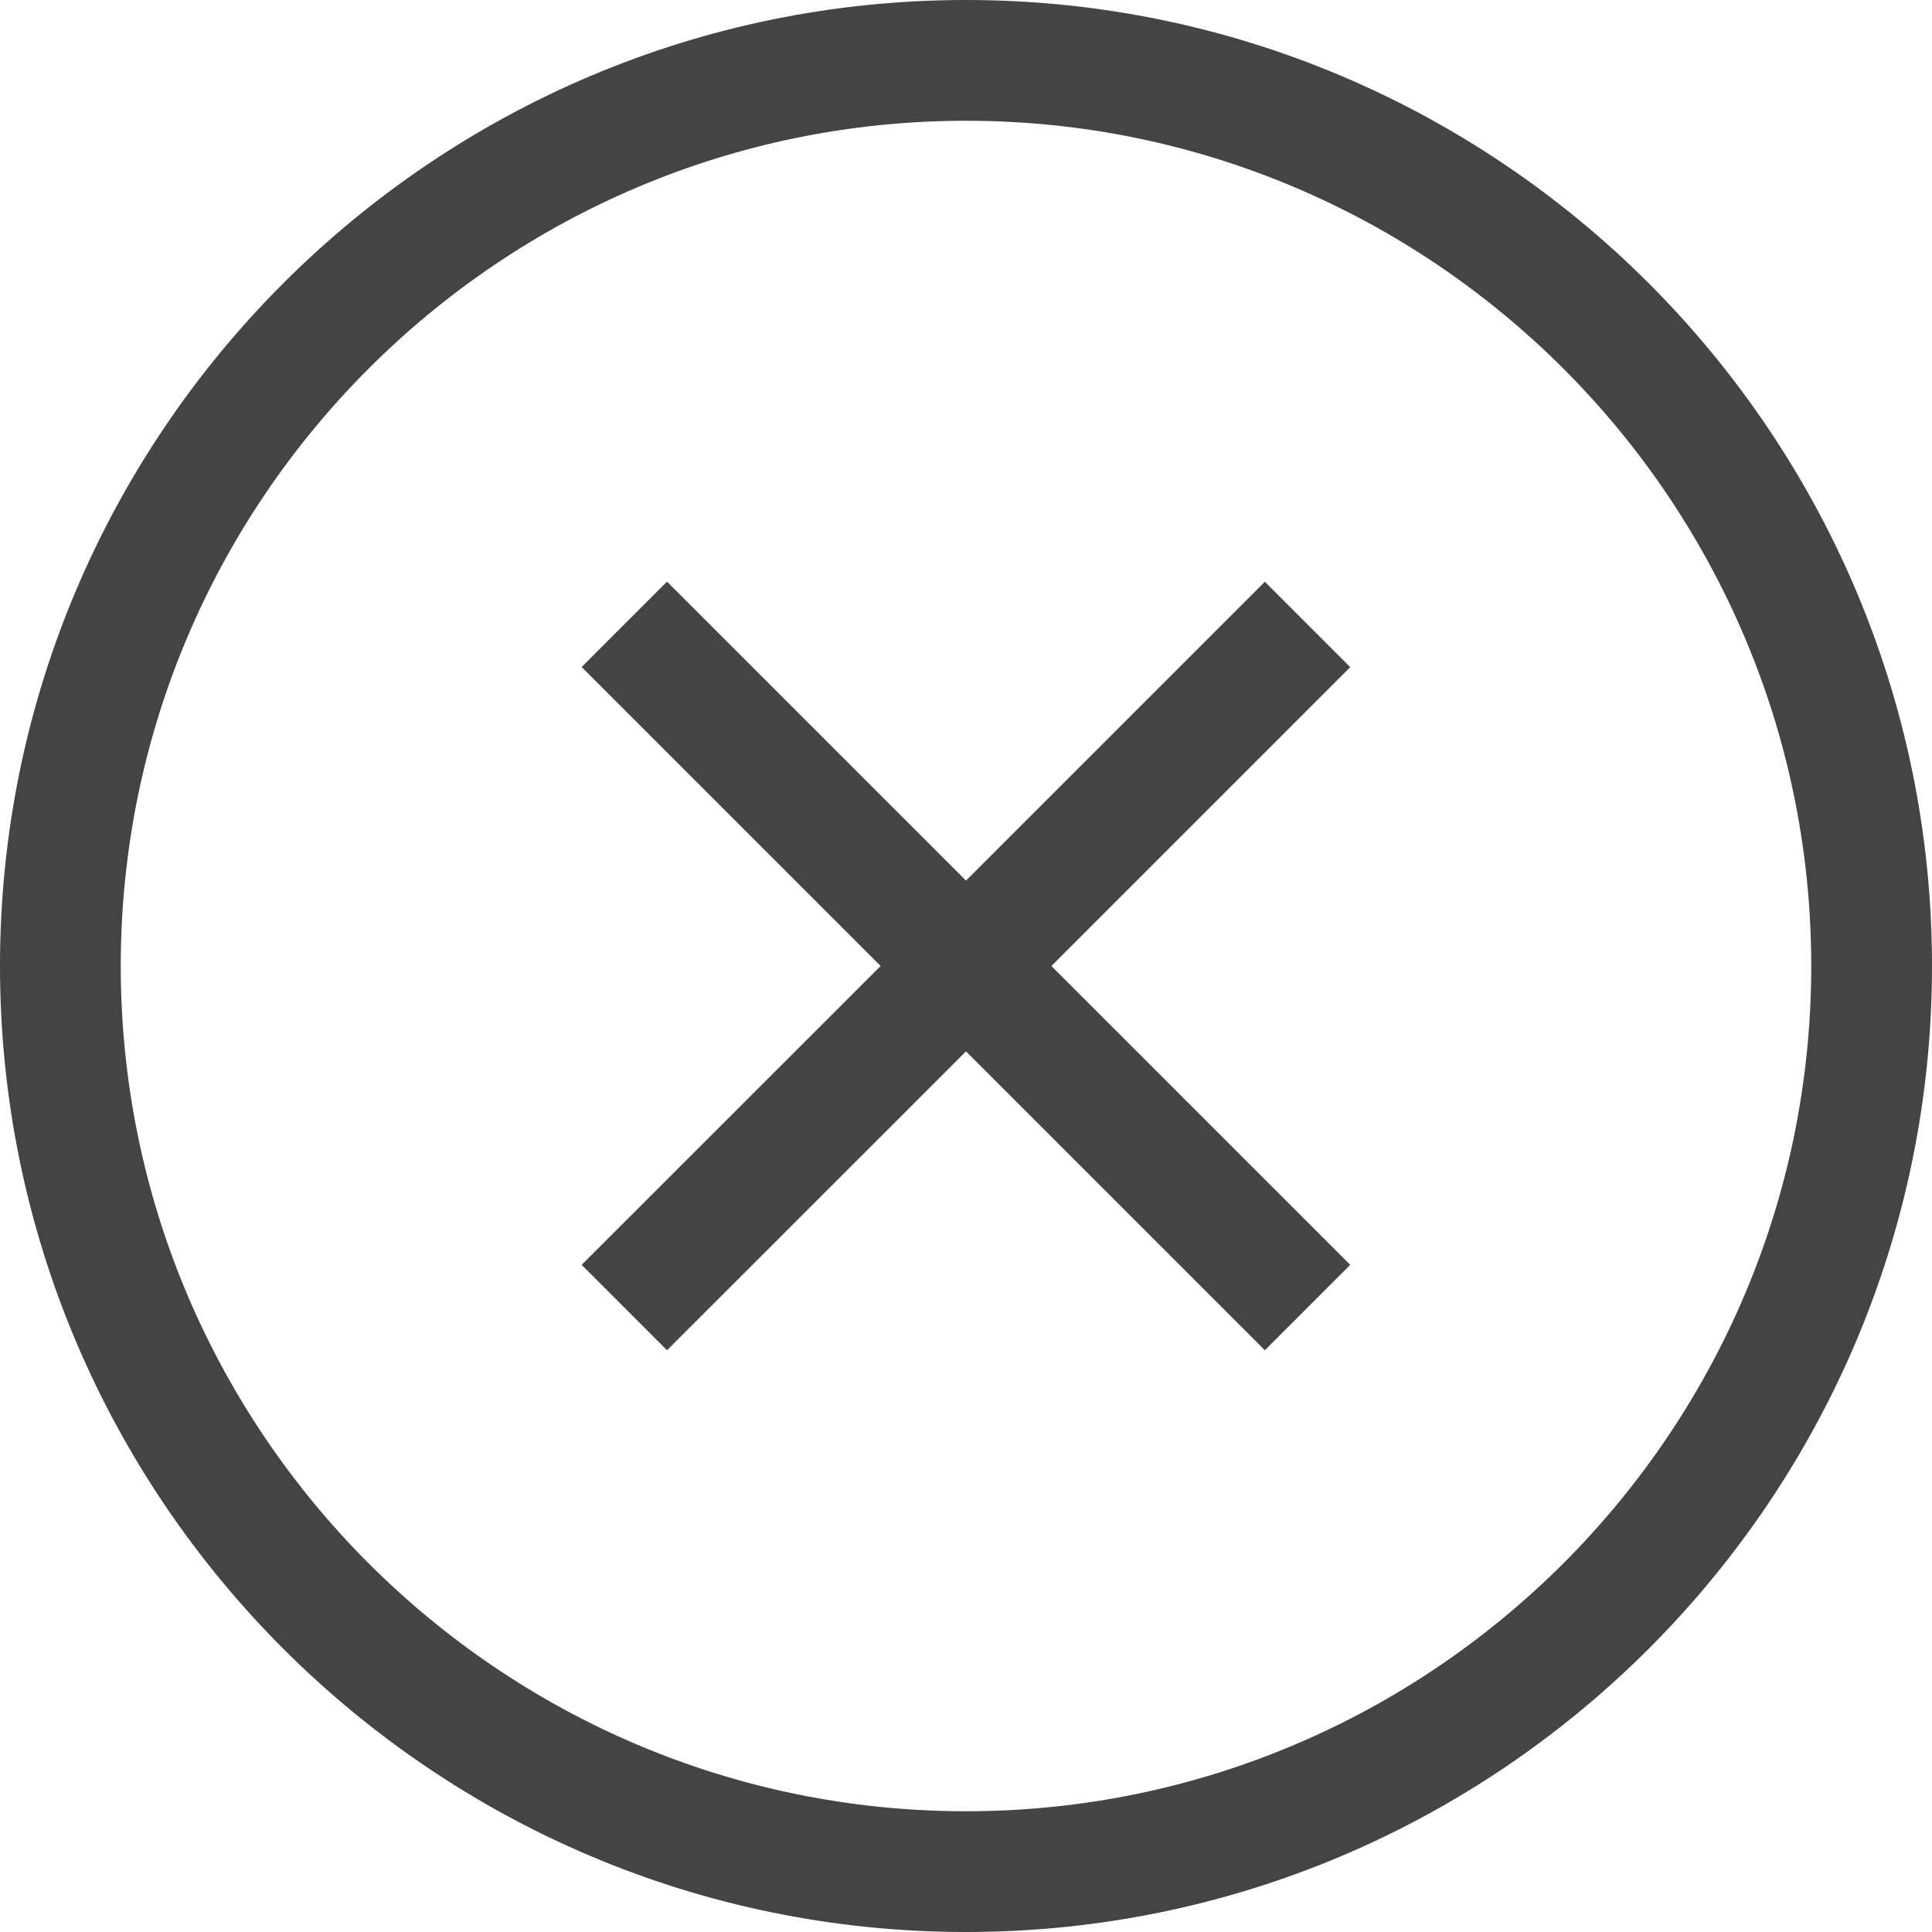
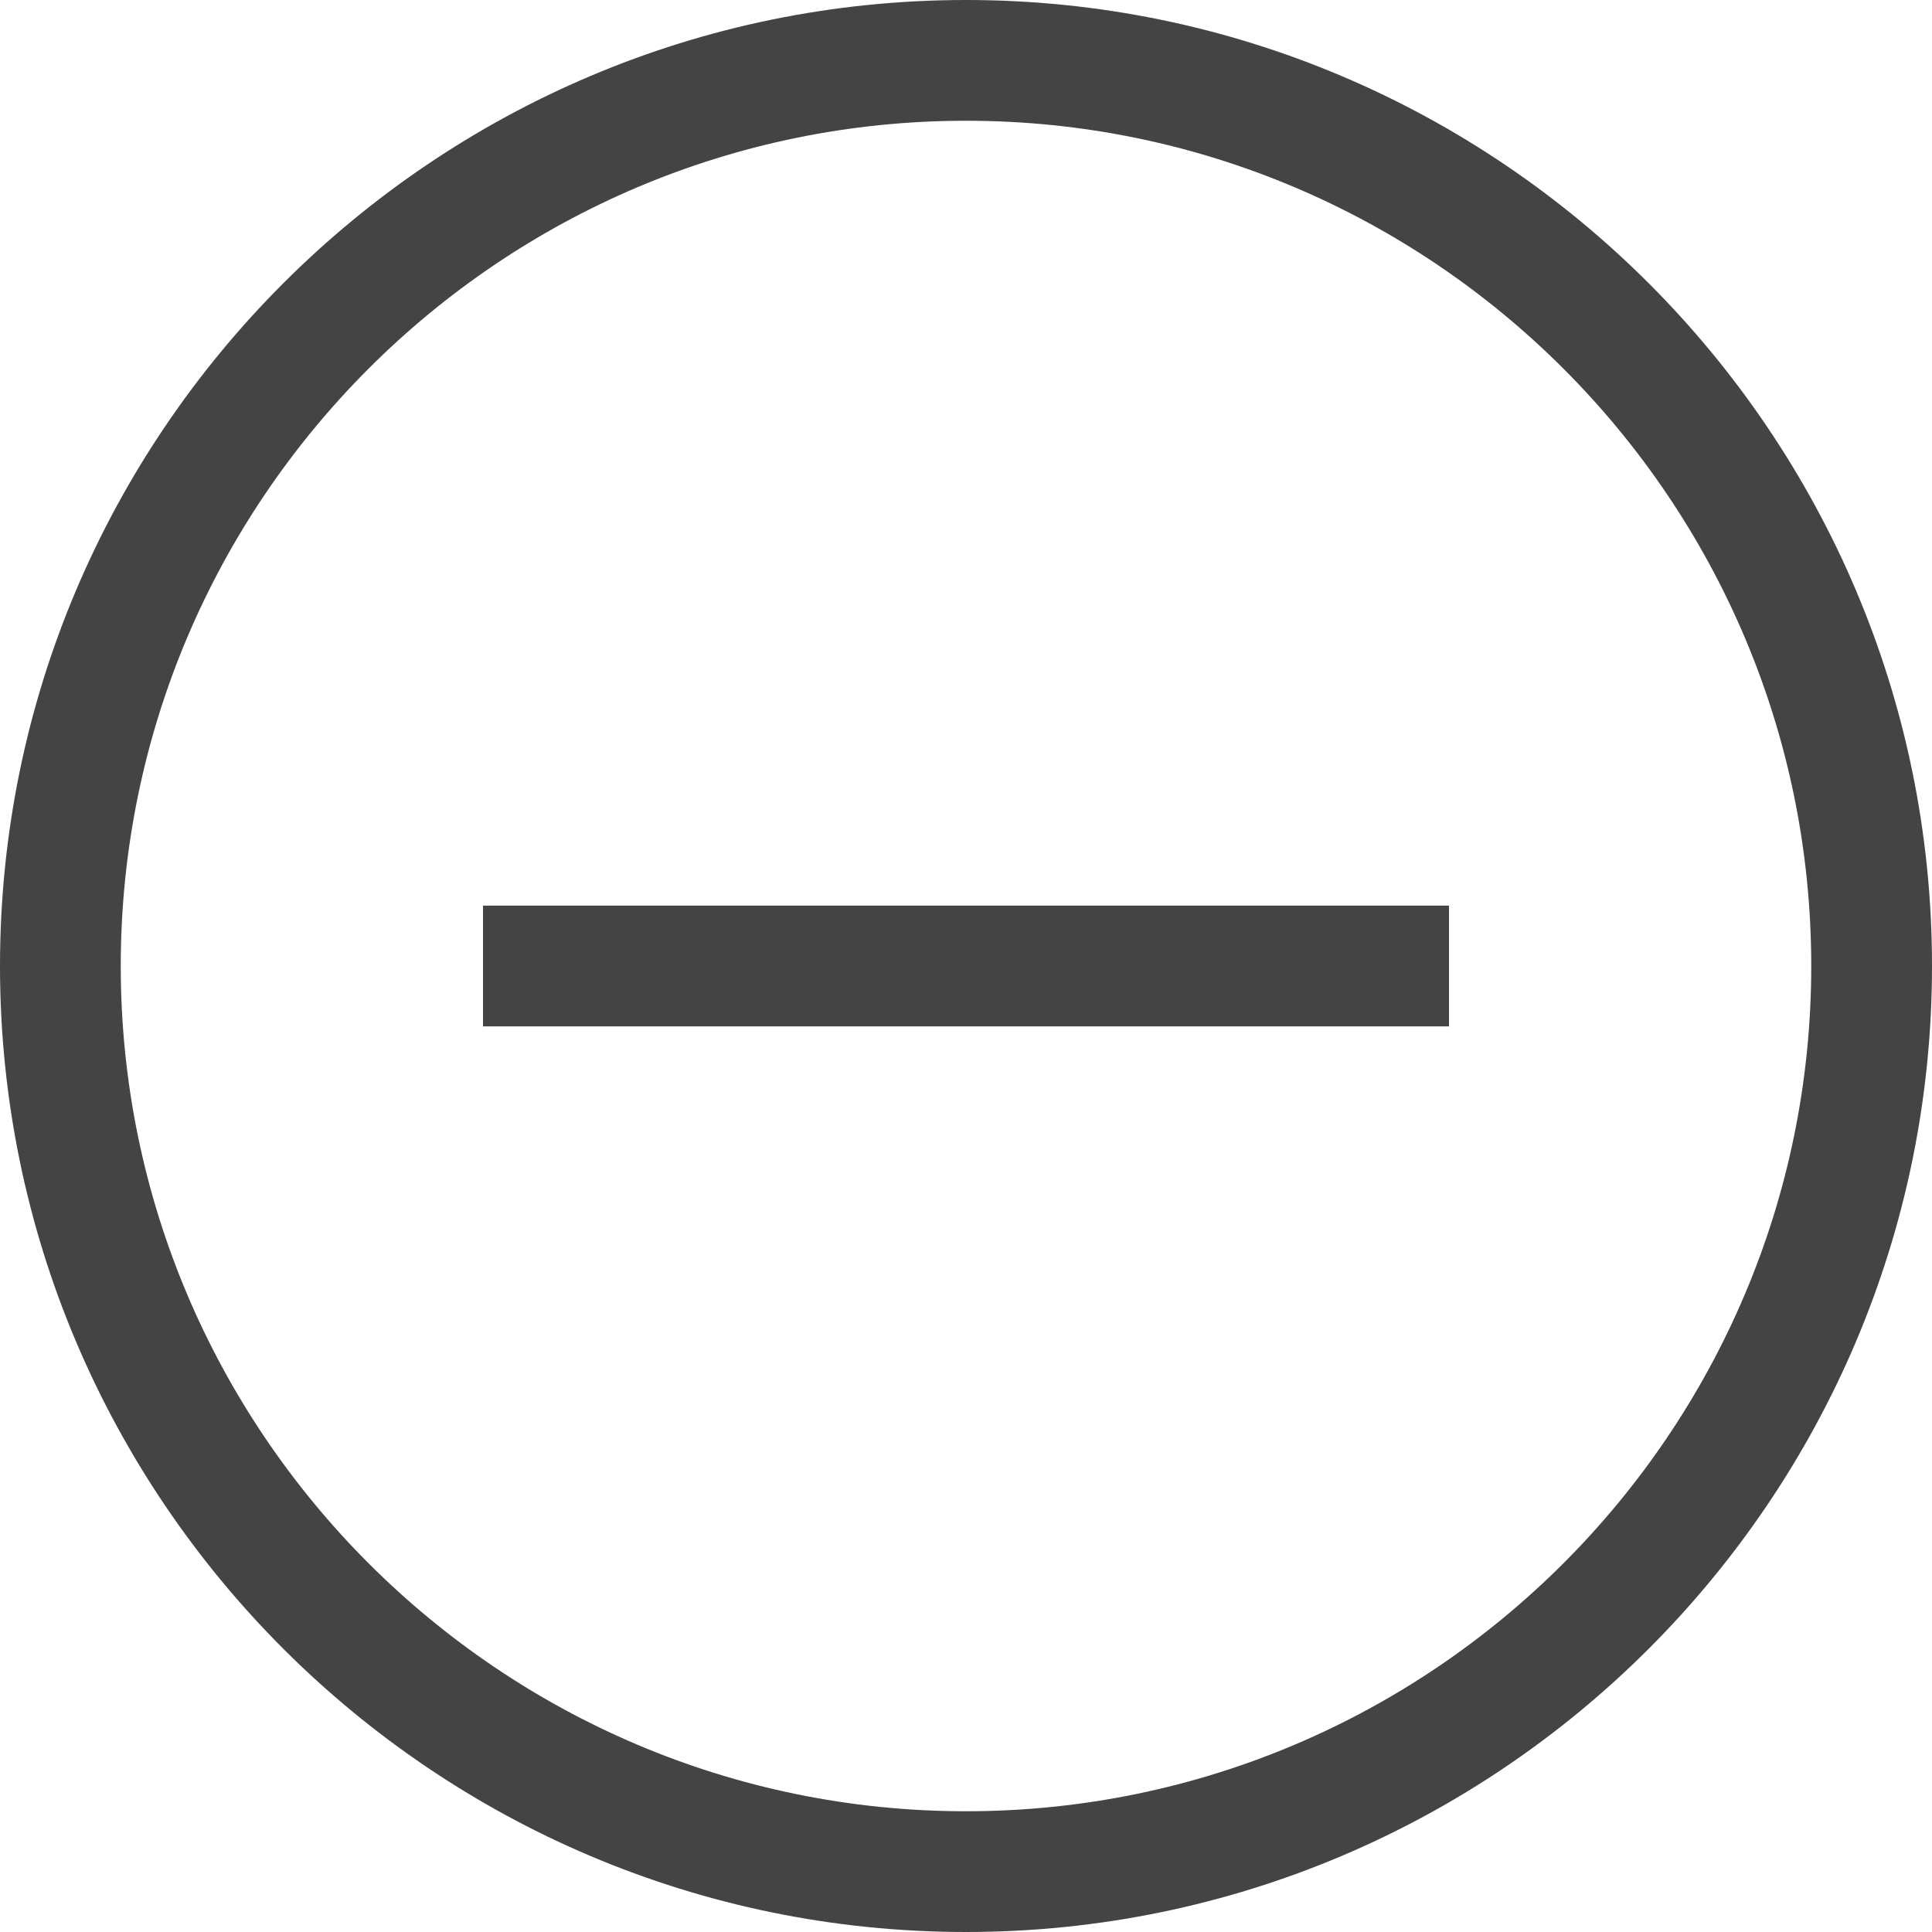
<svg xmlns="http://www.w3.org/2000/svg" version="1.1" width="32" height="32" viewBox="0 0 32 32">
-   <path fill="#444444" d="M16 32c-8.822 0-16-7.178-16-16s7.178-16 16-16 16 7.178 16 16-7.178 16-16 16zM16 2c-7.718 0-14 6.28-14 14 0 7.718 6.282 14 14 14s14-6.282 14-14c0-7.72-6.282-14-14-14zM22.364 11.050l-1.414-1.414-4.95 4.95-4.952-4.952-1.414 1.414 4.952 4.952-4.952 4.95 1.414 1.414 4.952-4.95 4.95 4.95 1.414-1.414-4.95-4.95z" />
+   <path fill="#444444" d="M16 32c-8.822 0-16-7.178-16-16s7.178-16 16-16 16 7.178 16 16-7.178 16-16 16zM16 2c-7.718 0-14 6.28-14 14 0 7.718 6.282 14 14 14s14-6.282 14-14c0-7.72-6.282-14-14-14zM8 15h16v2h-16v-2z" />
</svg>
